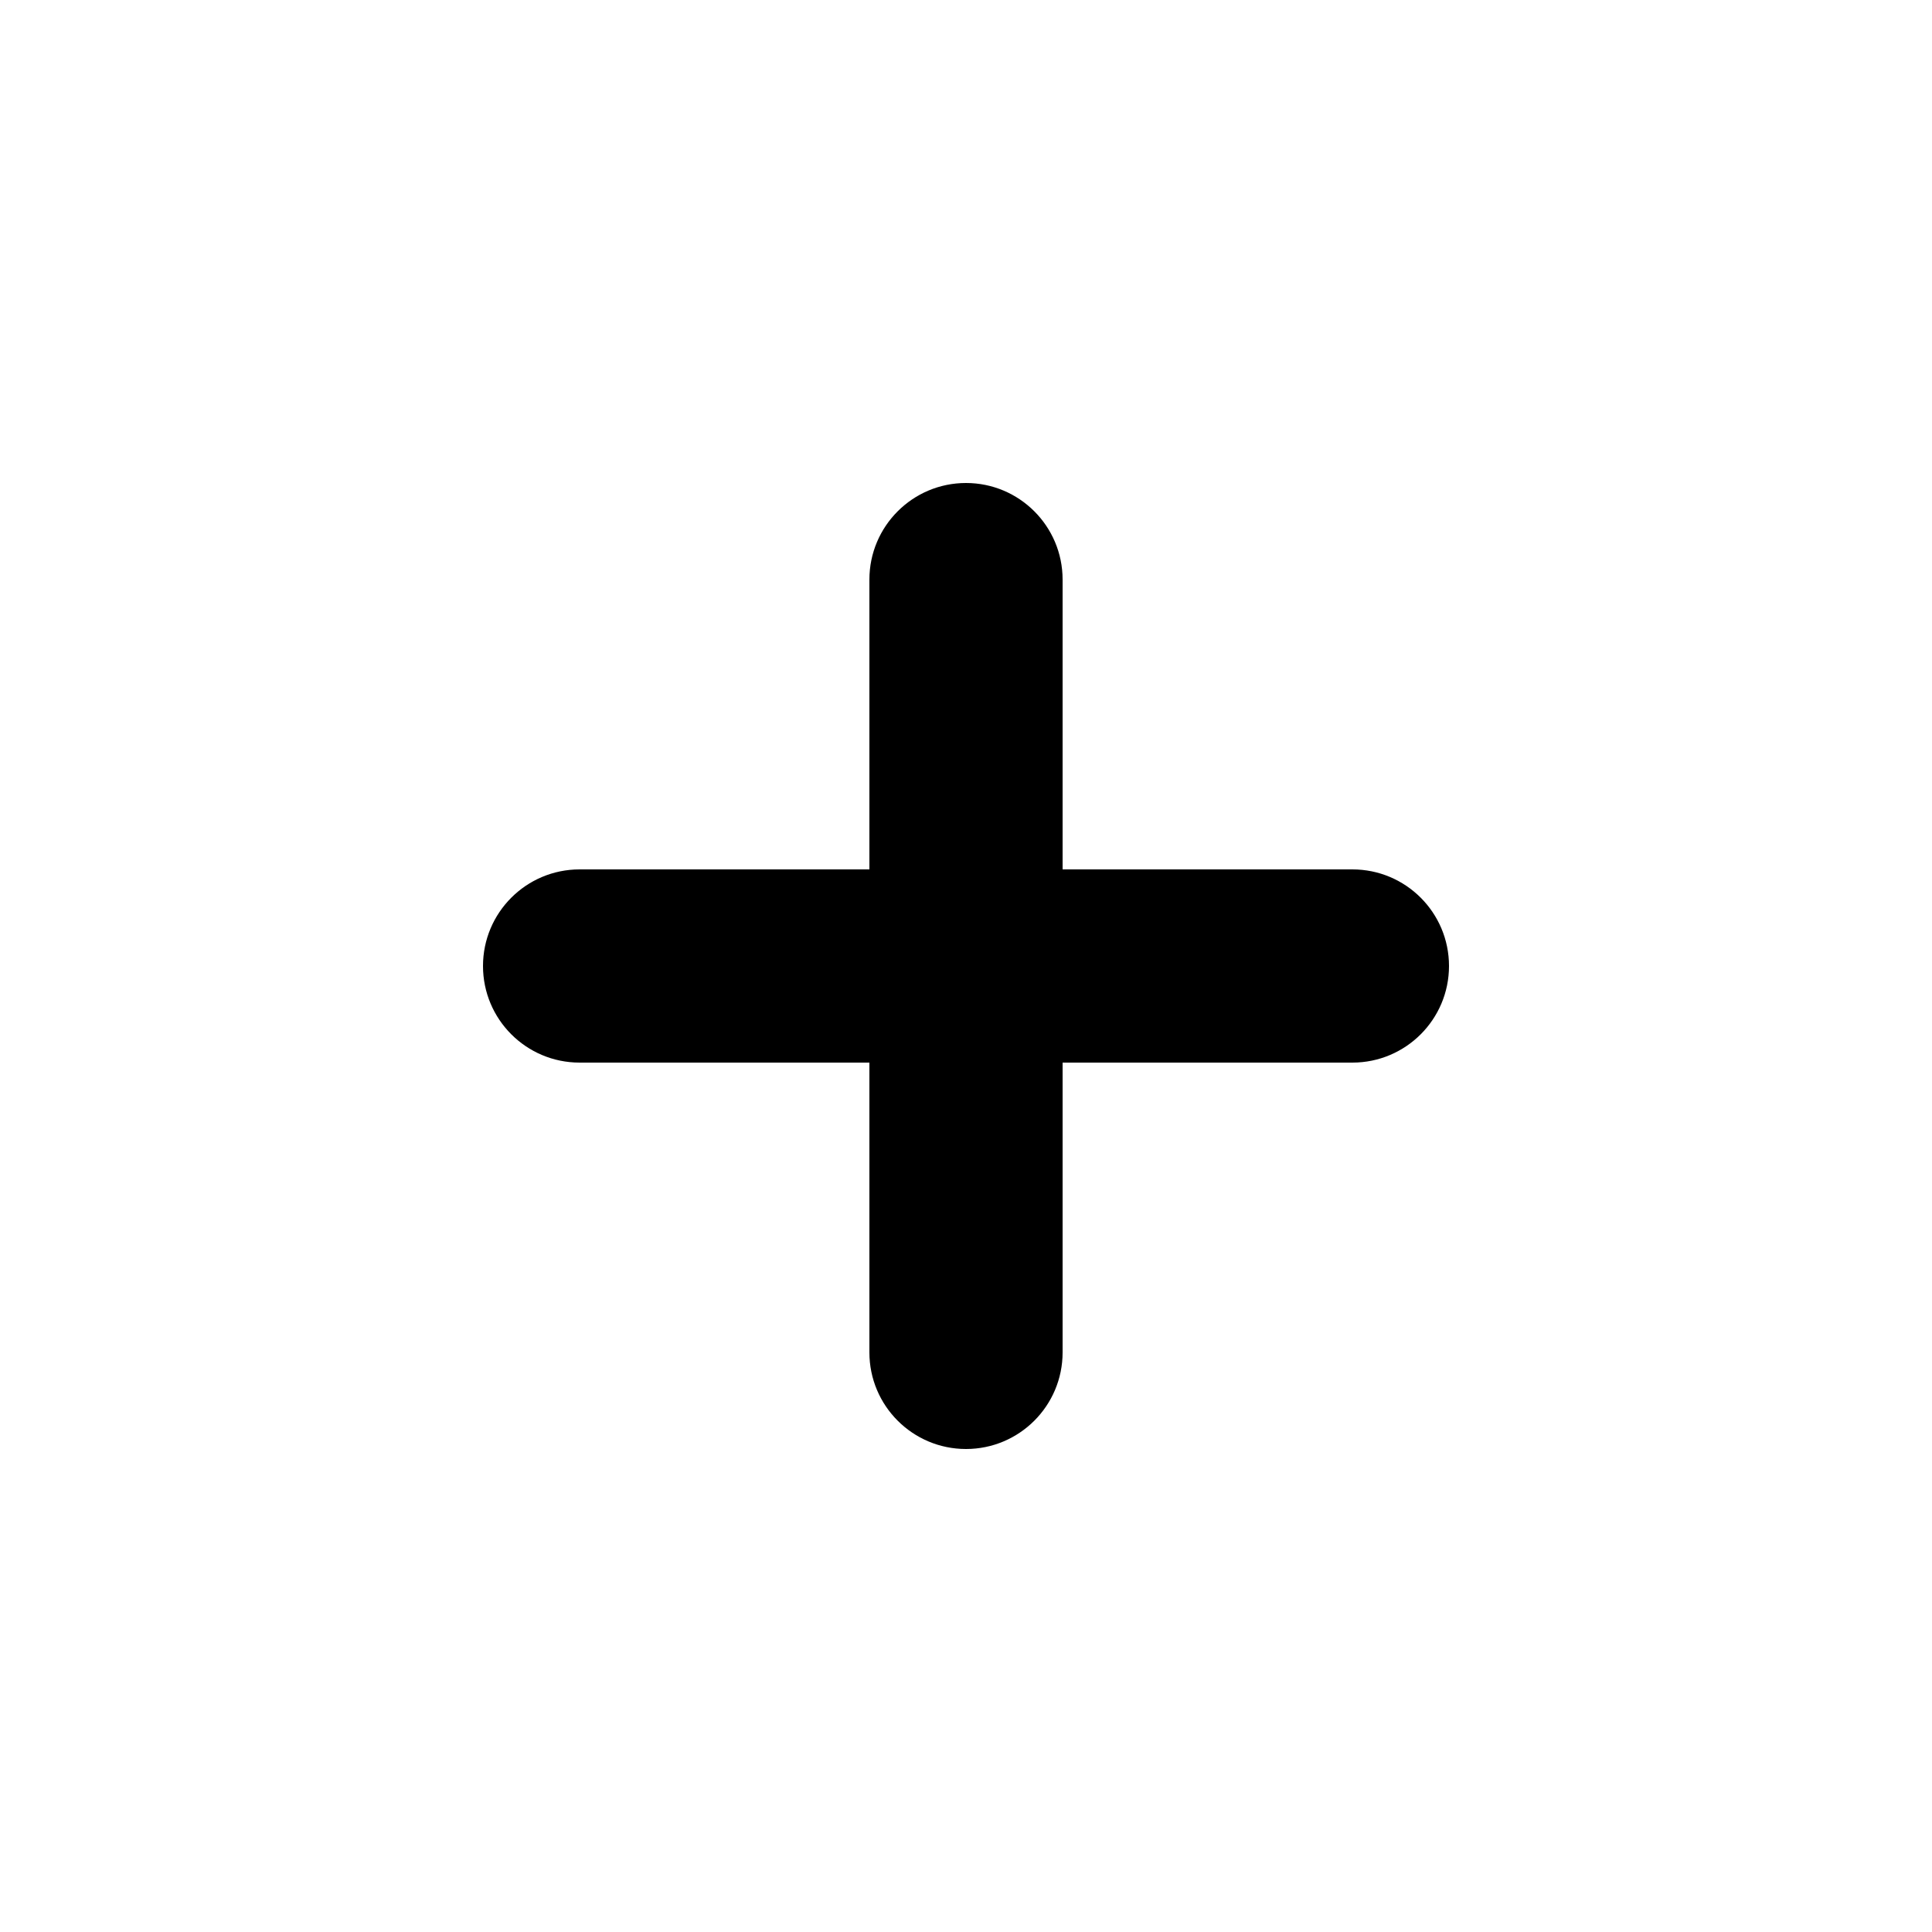
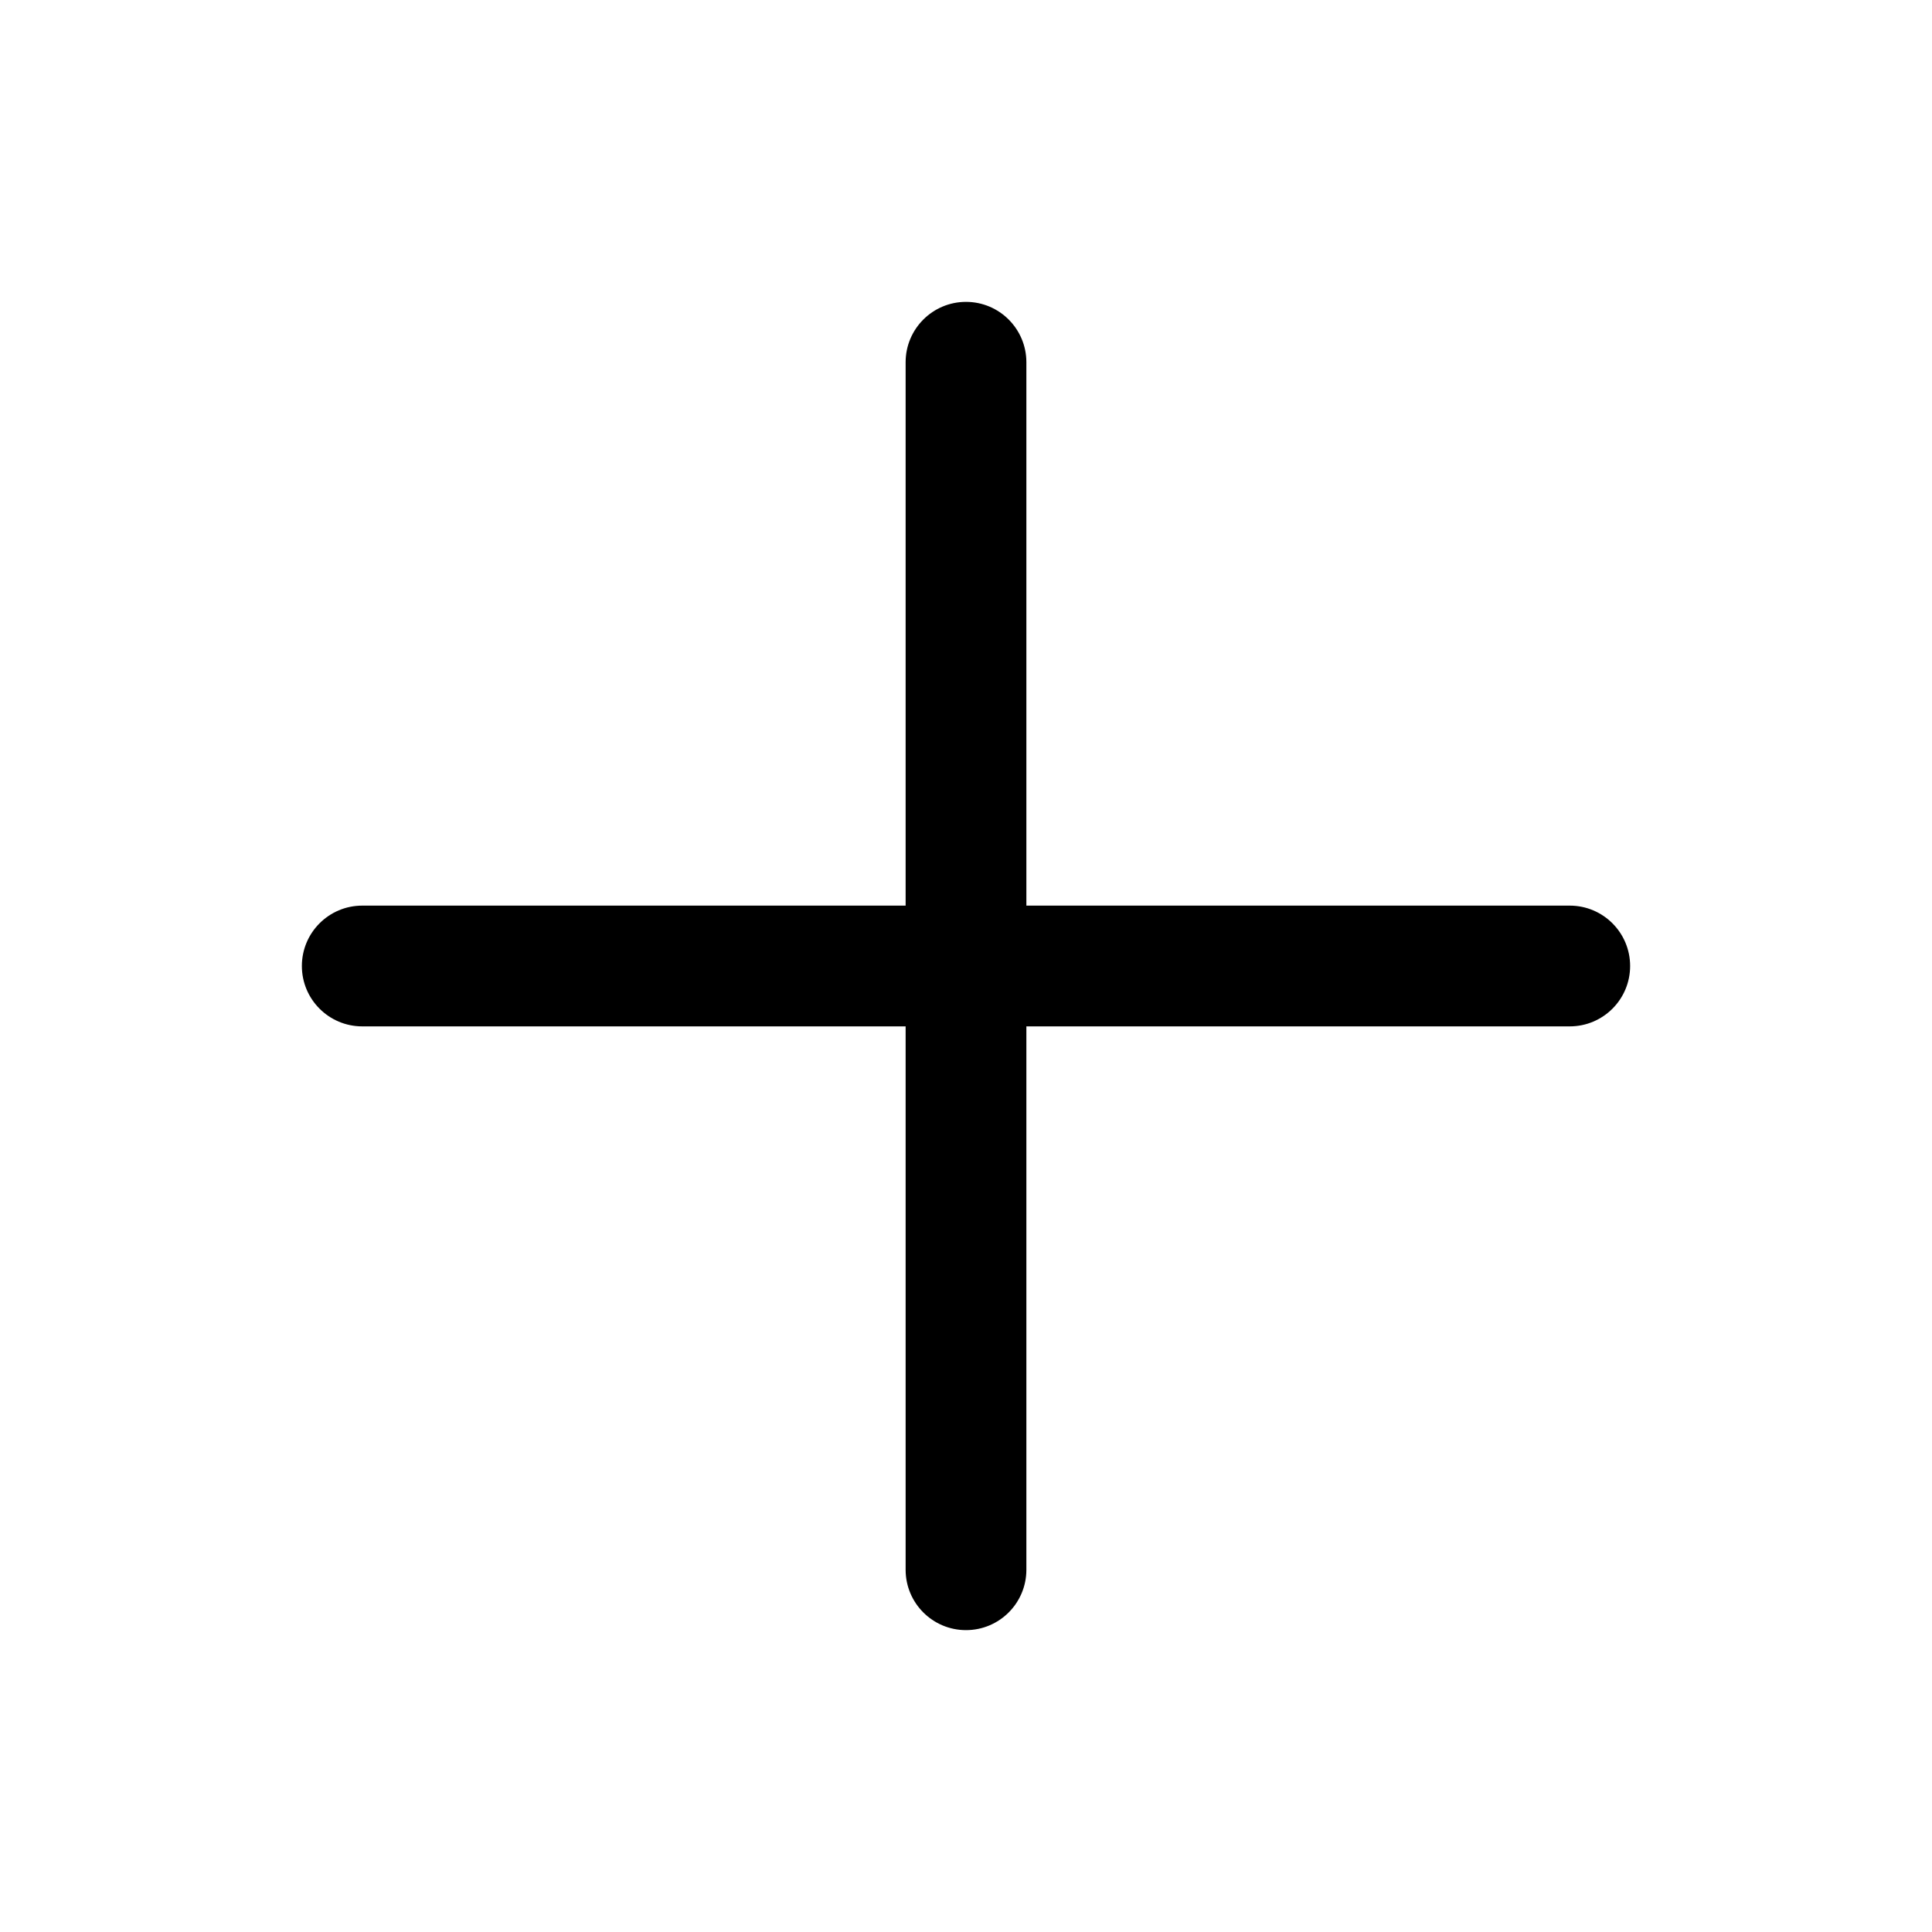
- <svg xmlns="http://www.w3.org/2000/svg" viewBox="0 0 20 20" fill="currentColor">
-   <path fill-rule="evenodd" d="M10 5a1 1 0 011 1v3h3a1 1 0 110 2h-3v3a1 1 0 11-2 0v-3H6a1 1 0 110-2h3V6a1 1 0 011-1z" clip-rule="evenodd" />
+ <svg xmlns="http://www.w3.org/2000/svg" viewBox="0 0 24 24" fill="currentColor" aria-hidden="true">
+   <path fill-rule="evenodd" d="M12 3.75a.75.75 0 01.75.75v6.75h6.75a.75.75 0 010 1.5h-6.75v6.75a.75.75 0 01-1.5 0v-6.75H4.5a.75.75 0 010-1.5h6.75V4.5a.75.75 0 01.75-.75z" clip-rule="evenodd" />
</svg>
